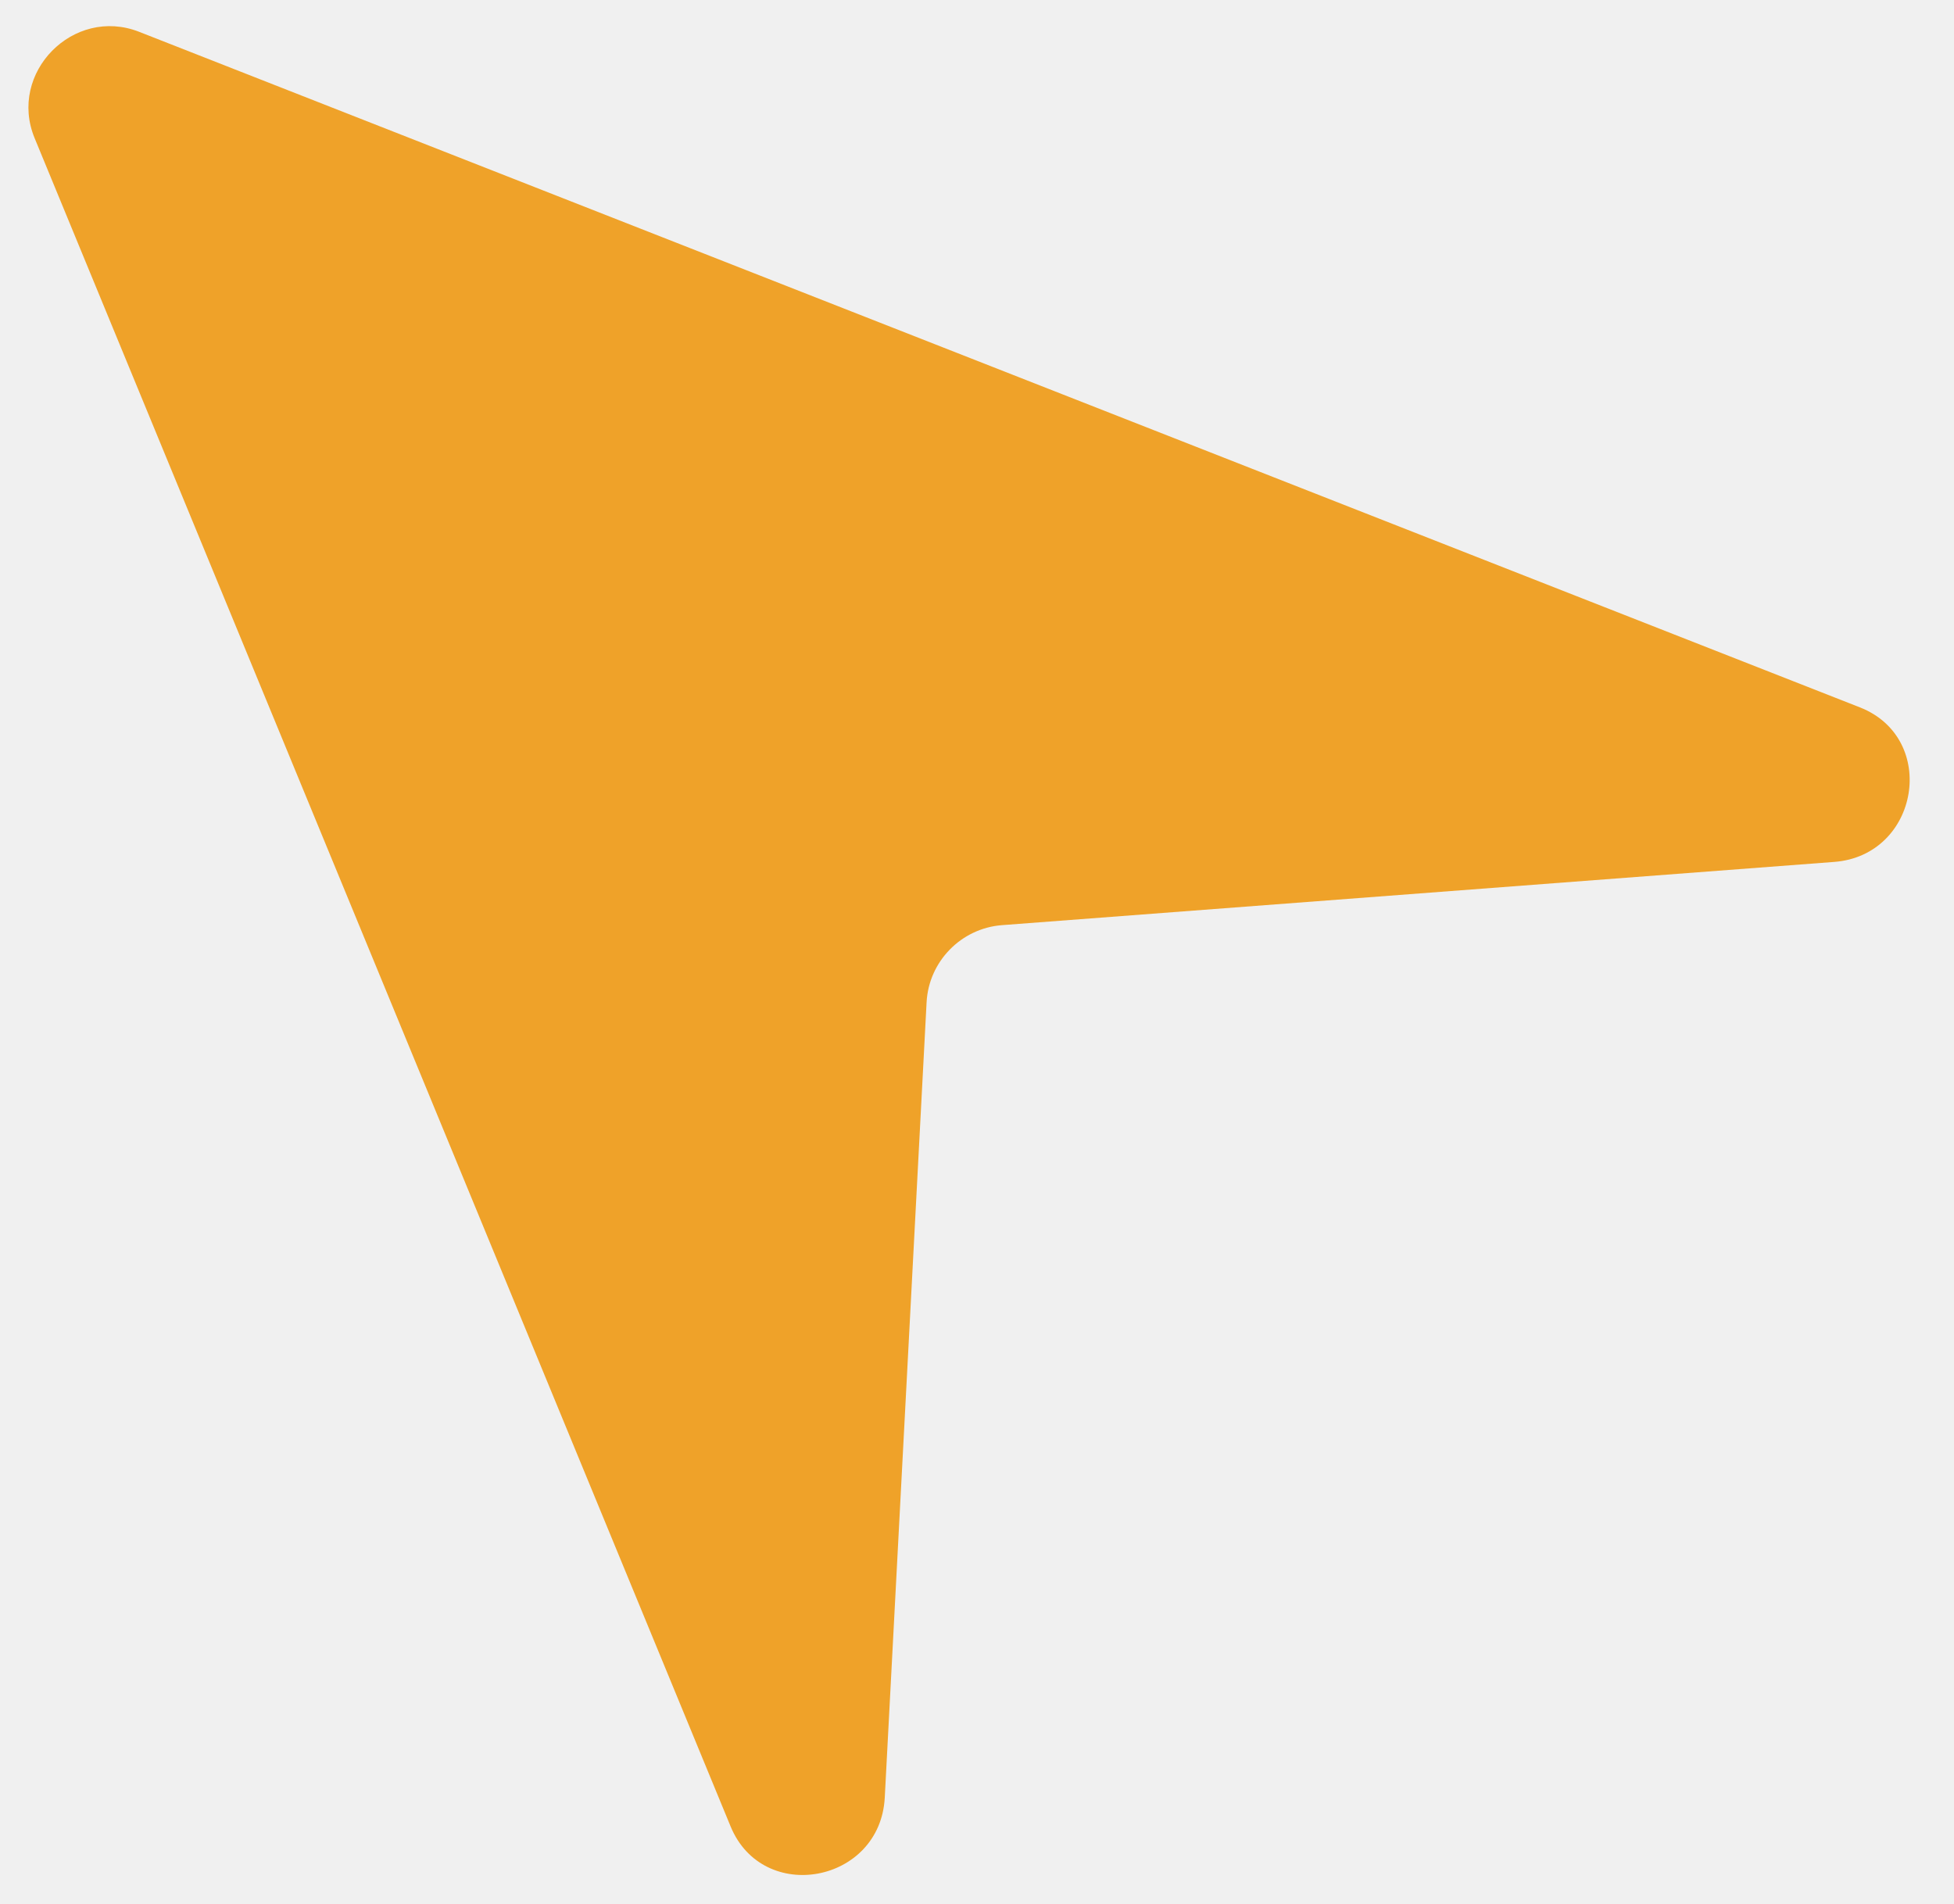
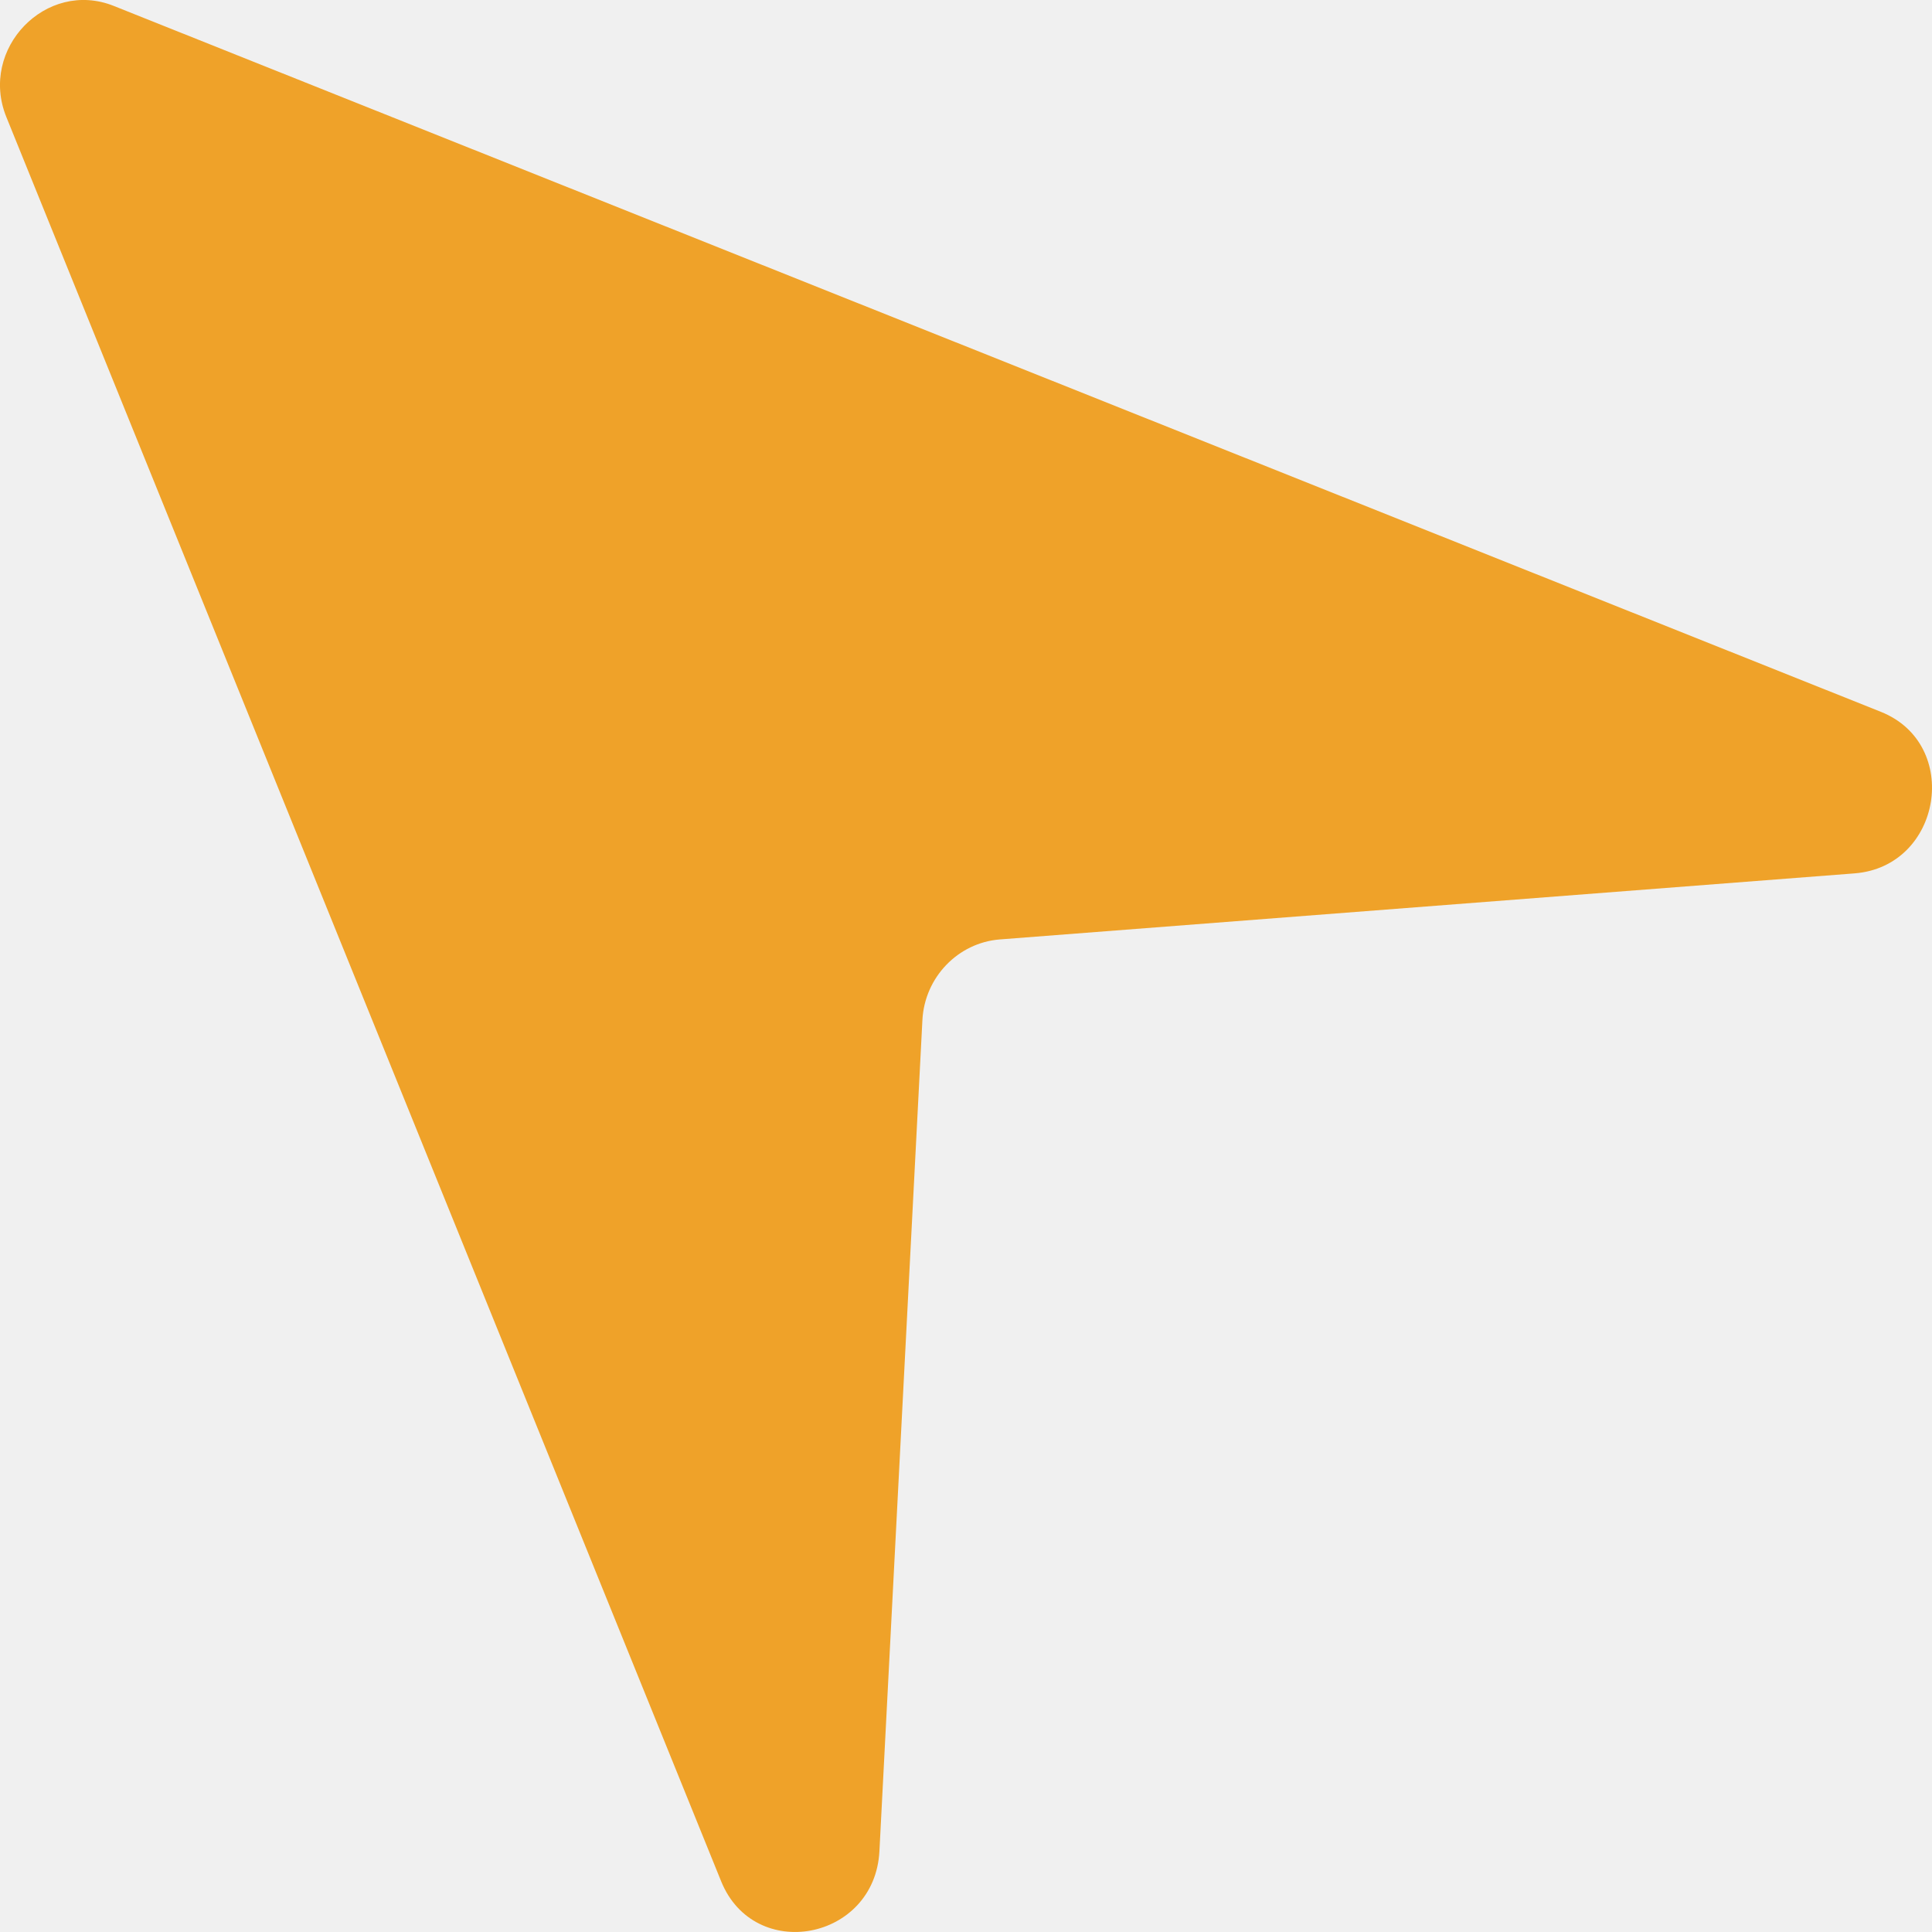
- <svg xmlns="http://www.w3.org/2000/svg" width="39" height="38" viewBox="0 0 39 38" fill="none">
-   <path d="M0.691 2.757L14.582 36.453C15.228 38.022 17.569 37.584 17.659 35.878L18.494 20.003C18.537 19.189 19.185 18.527 19.998 18.465L36.608 17.203C38.307 17.074 38.696 14.736 37.121 14.118L2.777 0.635C1.465 0.12 0.153 1.453 0.691 2.757Z" fill="#EFA229" />
+ <svg xmlns="http://www.w3.org/2000/svg" width="32" height="32" viewBox="0 0 32 32" fill="none">
+   <g clip-path="url(#clip0_8321_9)">
+     <path d="M0.105 1.938L11.944 31.159C12.495 32.519 14.49 32.14 14.566 30.661L15.278 16.894C15.315 16.188 15.867 15.614 16.56 15.56L30.716 14.466C32.163 14.354 32.495 12.326 31.153 11.79L1.884 0.098C0.765 -0.349 -0.353 0.808 0.105 1.938Z" fill="#EFA229" />
+   </g>
+   <defs>
+     <clipPath id="clip0_8321_9">
+       <rect width="32" height="32" fill="white" />
+     </clipPath>
+   </defs>
</svg>
